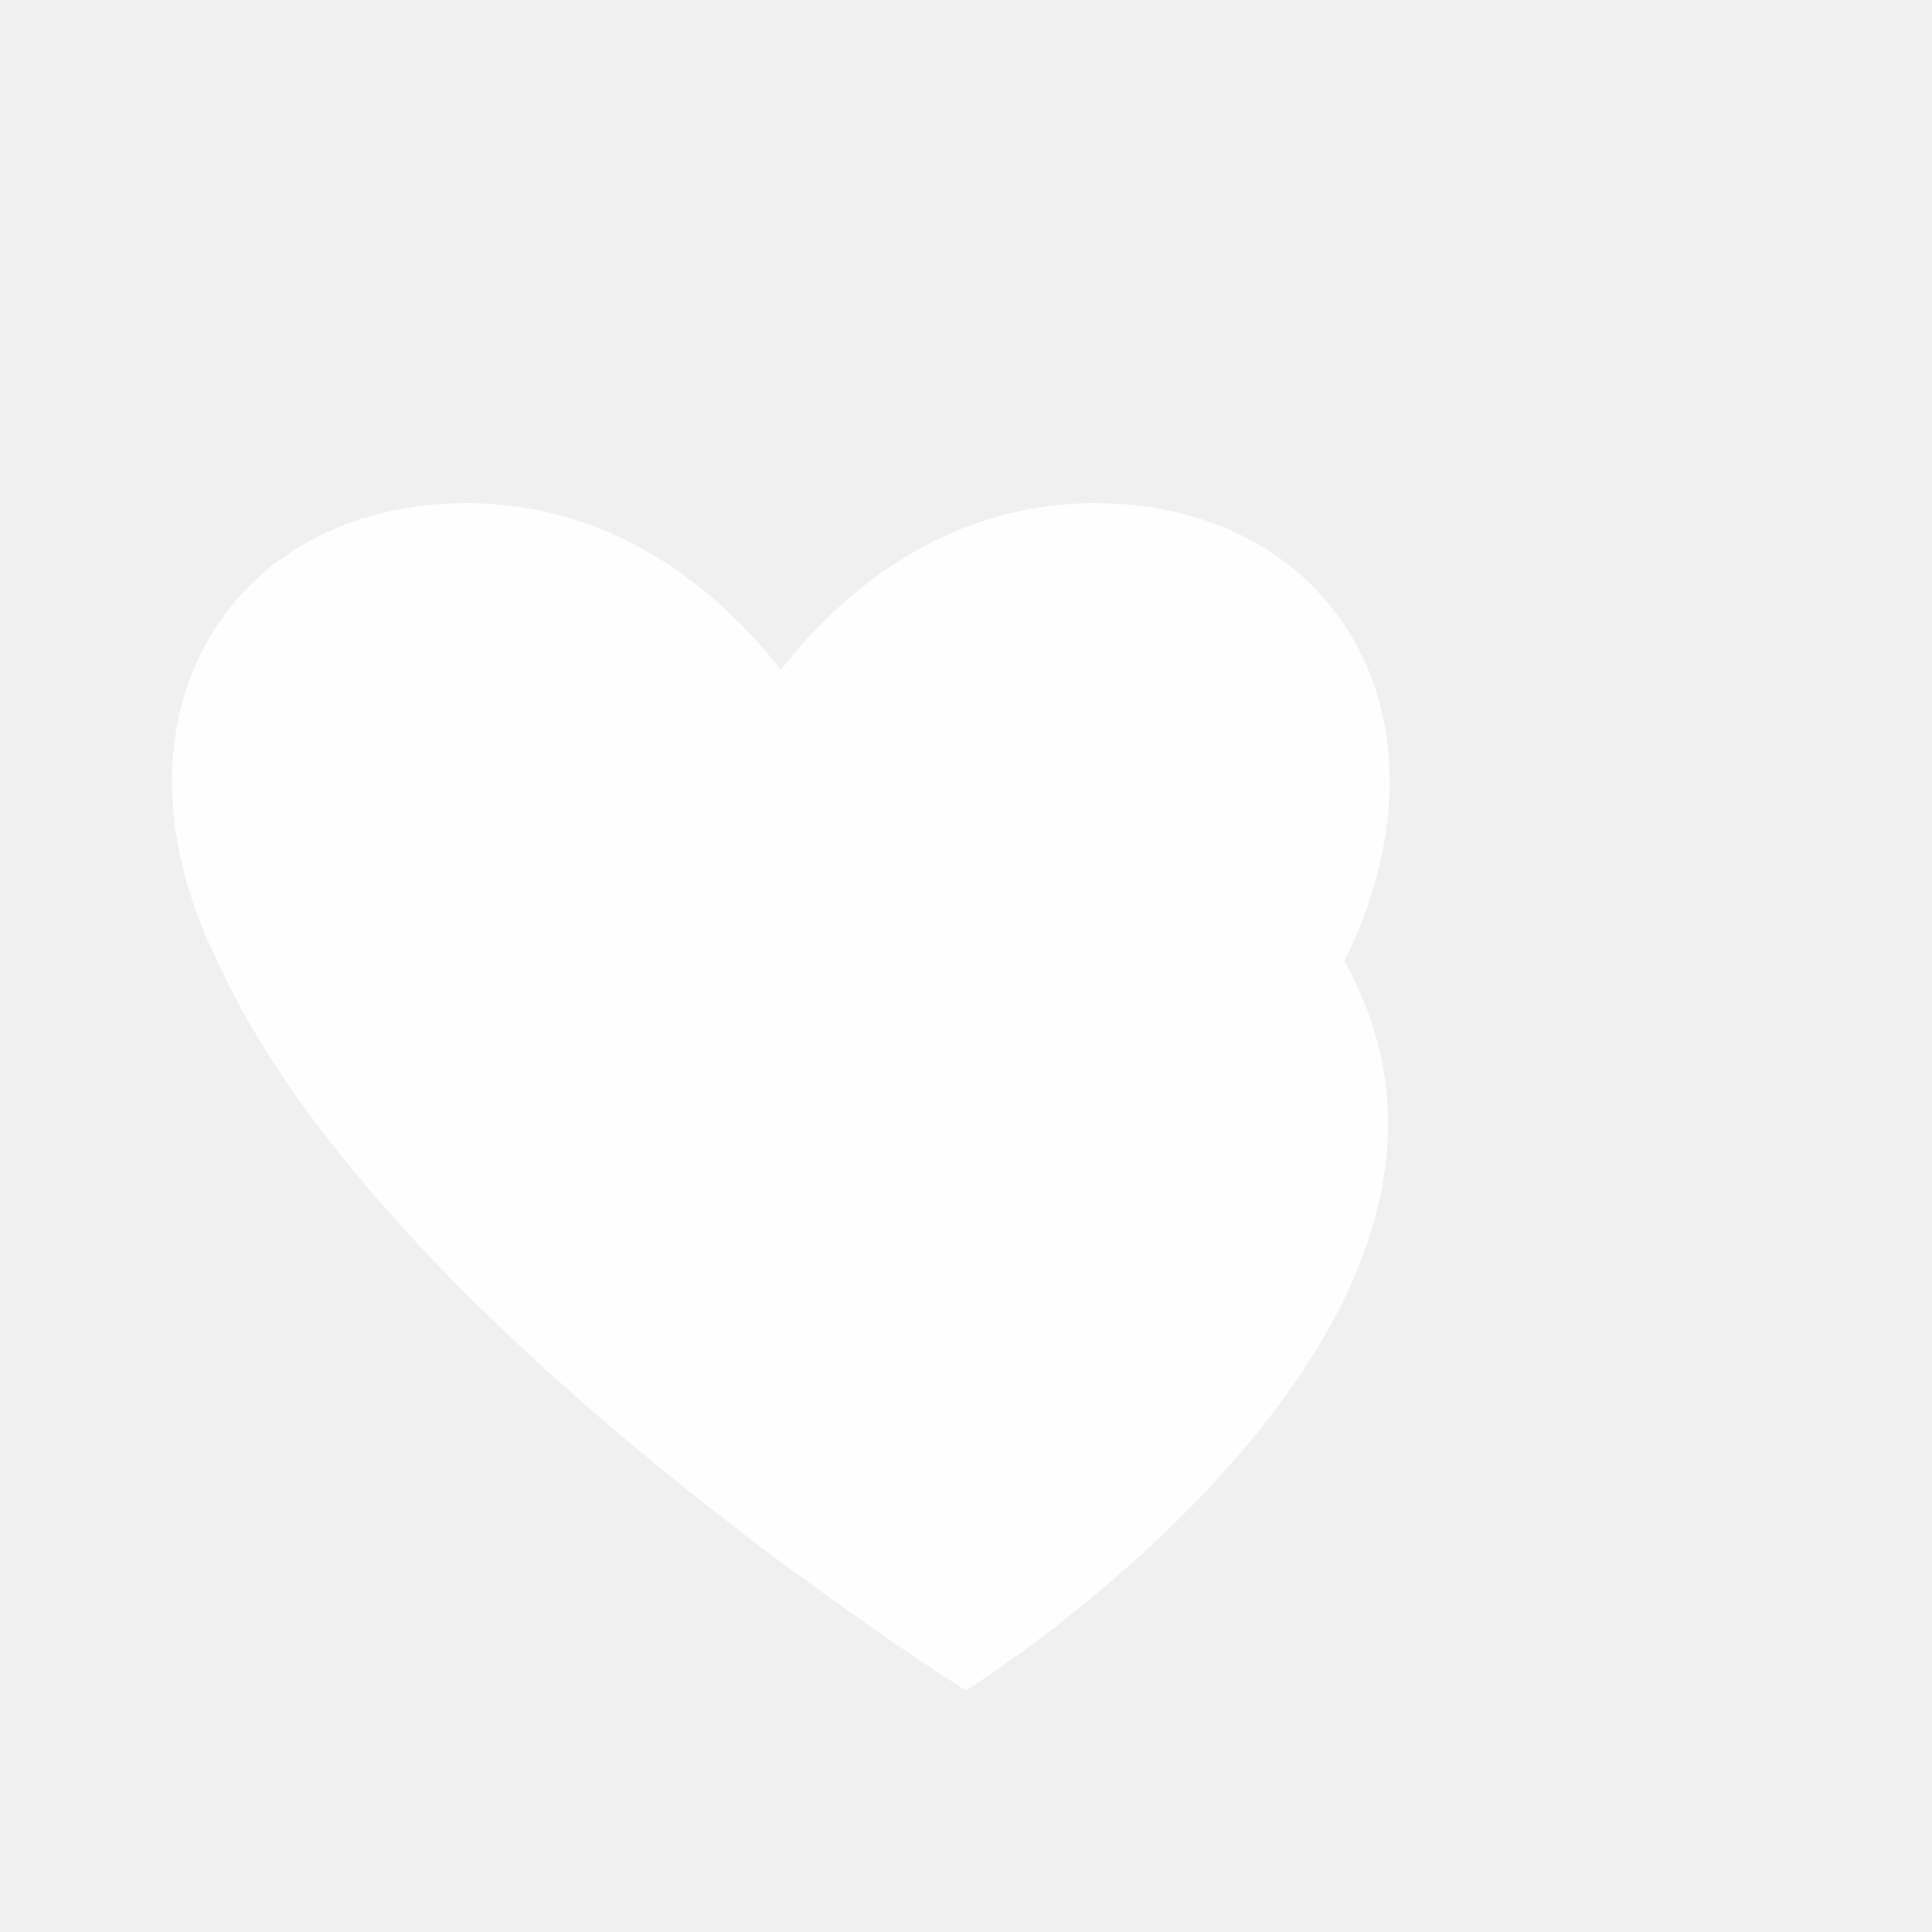
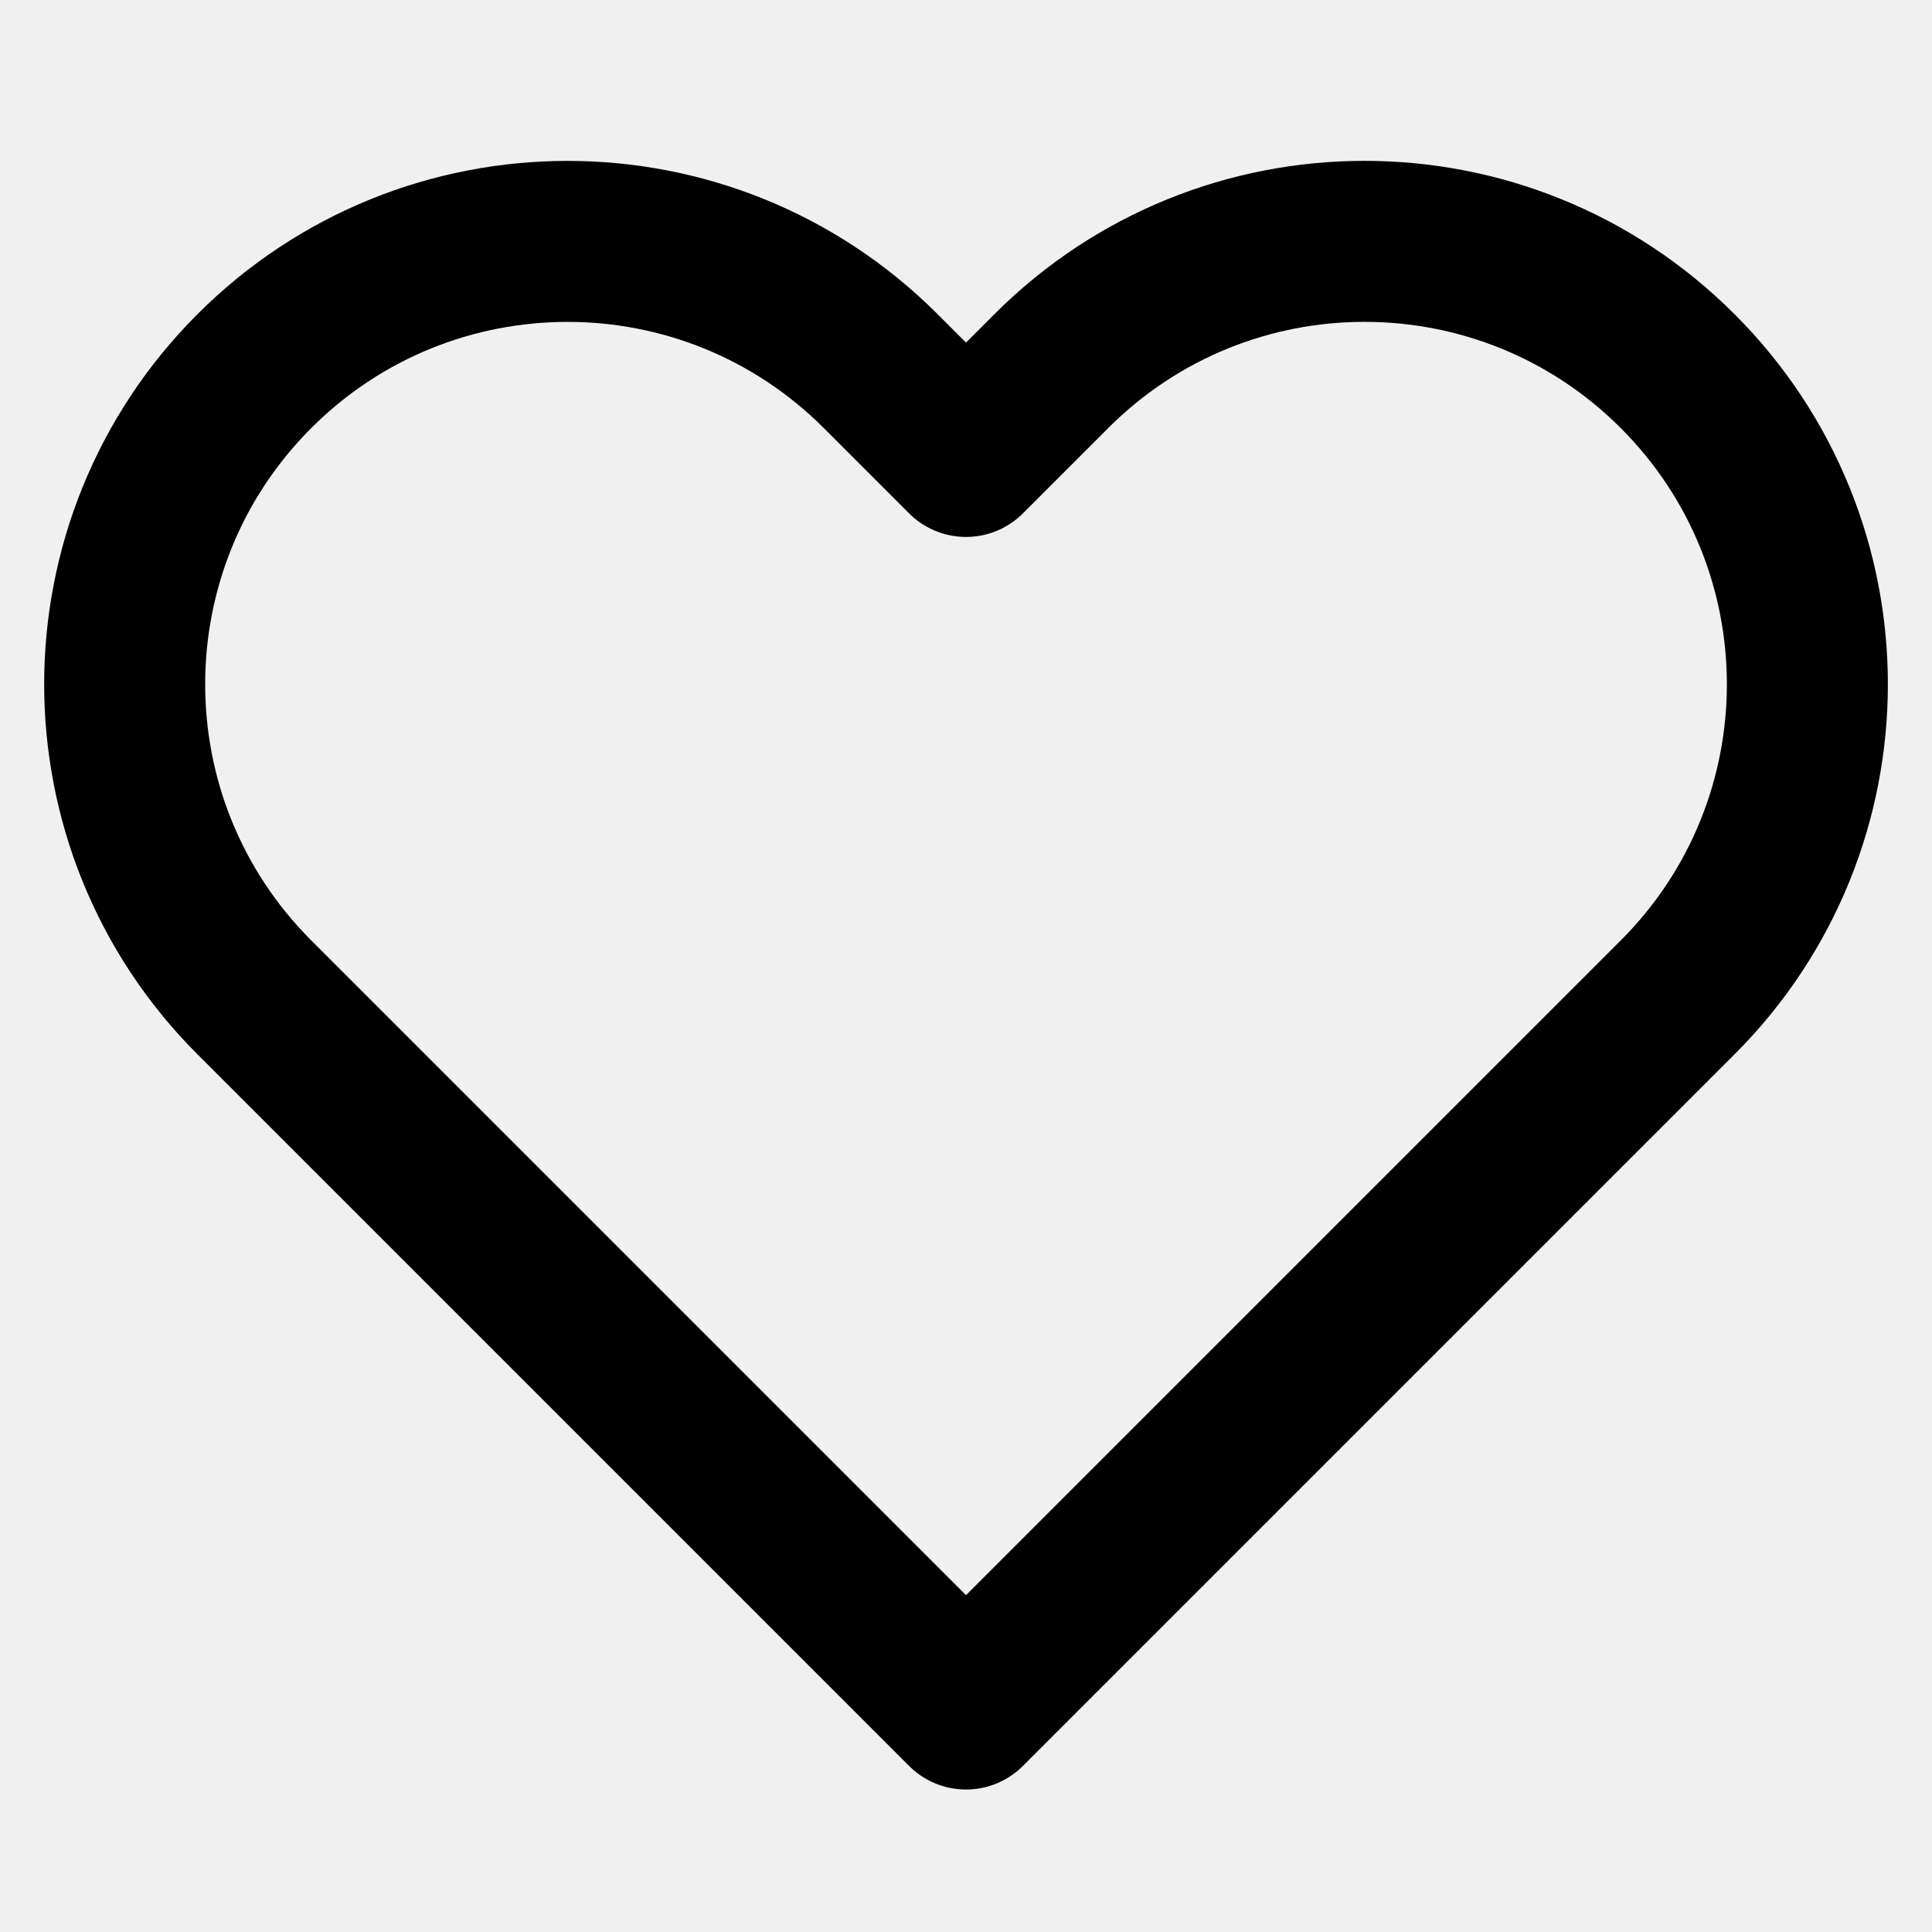
<svg xmlns="http://www.w3.org/2000/svg" viewBox="0 0 24 24" fill="none">
-   <path d="M12 21s-7.25-4.53-9.3-9.06C1.2 8.9 2.85 6.25 5.8 6.25c1.76 0 3.06 1 3.9 2.07.84-1.07 2.14-2.07 3.9-2.07 2.95 0 4.6 2.65 3.1 5.69C19.25 16.47 12 21 12 21Z" fill="#fff" fill-opacity="0.92" />
+   <path d="M20.84 4.61a5.5 5.5 0 0 0-7.78 0L12 5.67l-1.06-1.06a5.5 5.5 0 0 0-7.78 7.78l1.06 1.06L12 21.23l7.78-7.78 1.06-1.06a5.5 5.5 0 0 0 0-7.78z" stroke="currentColor" stroke-width="2" stroke-linecap="round" stroke-linejoin="round" />
</svg>
